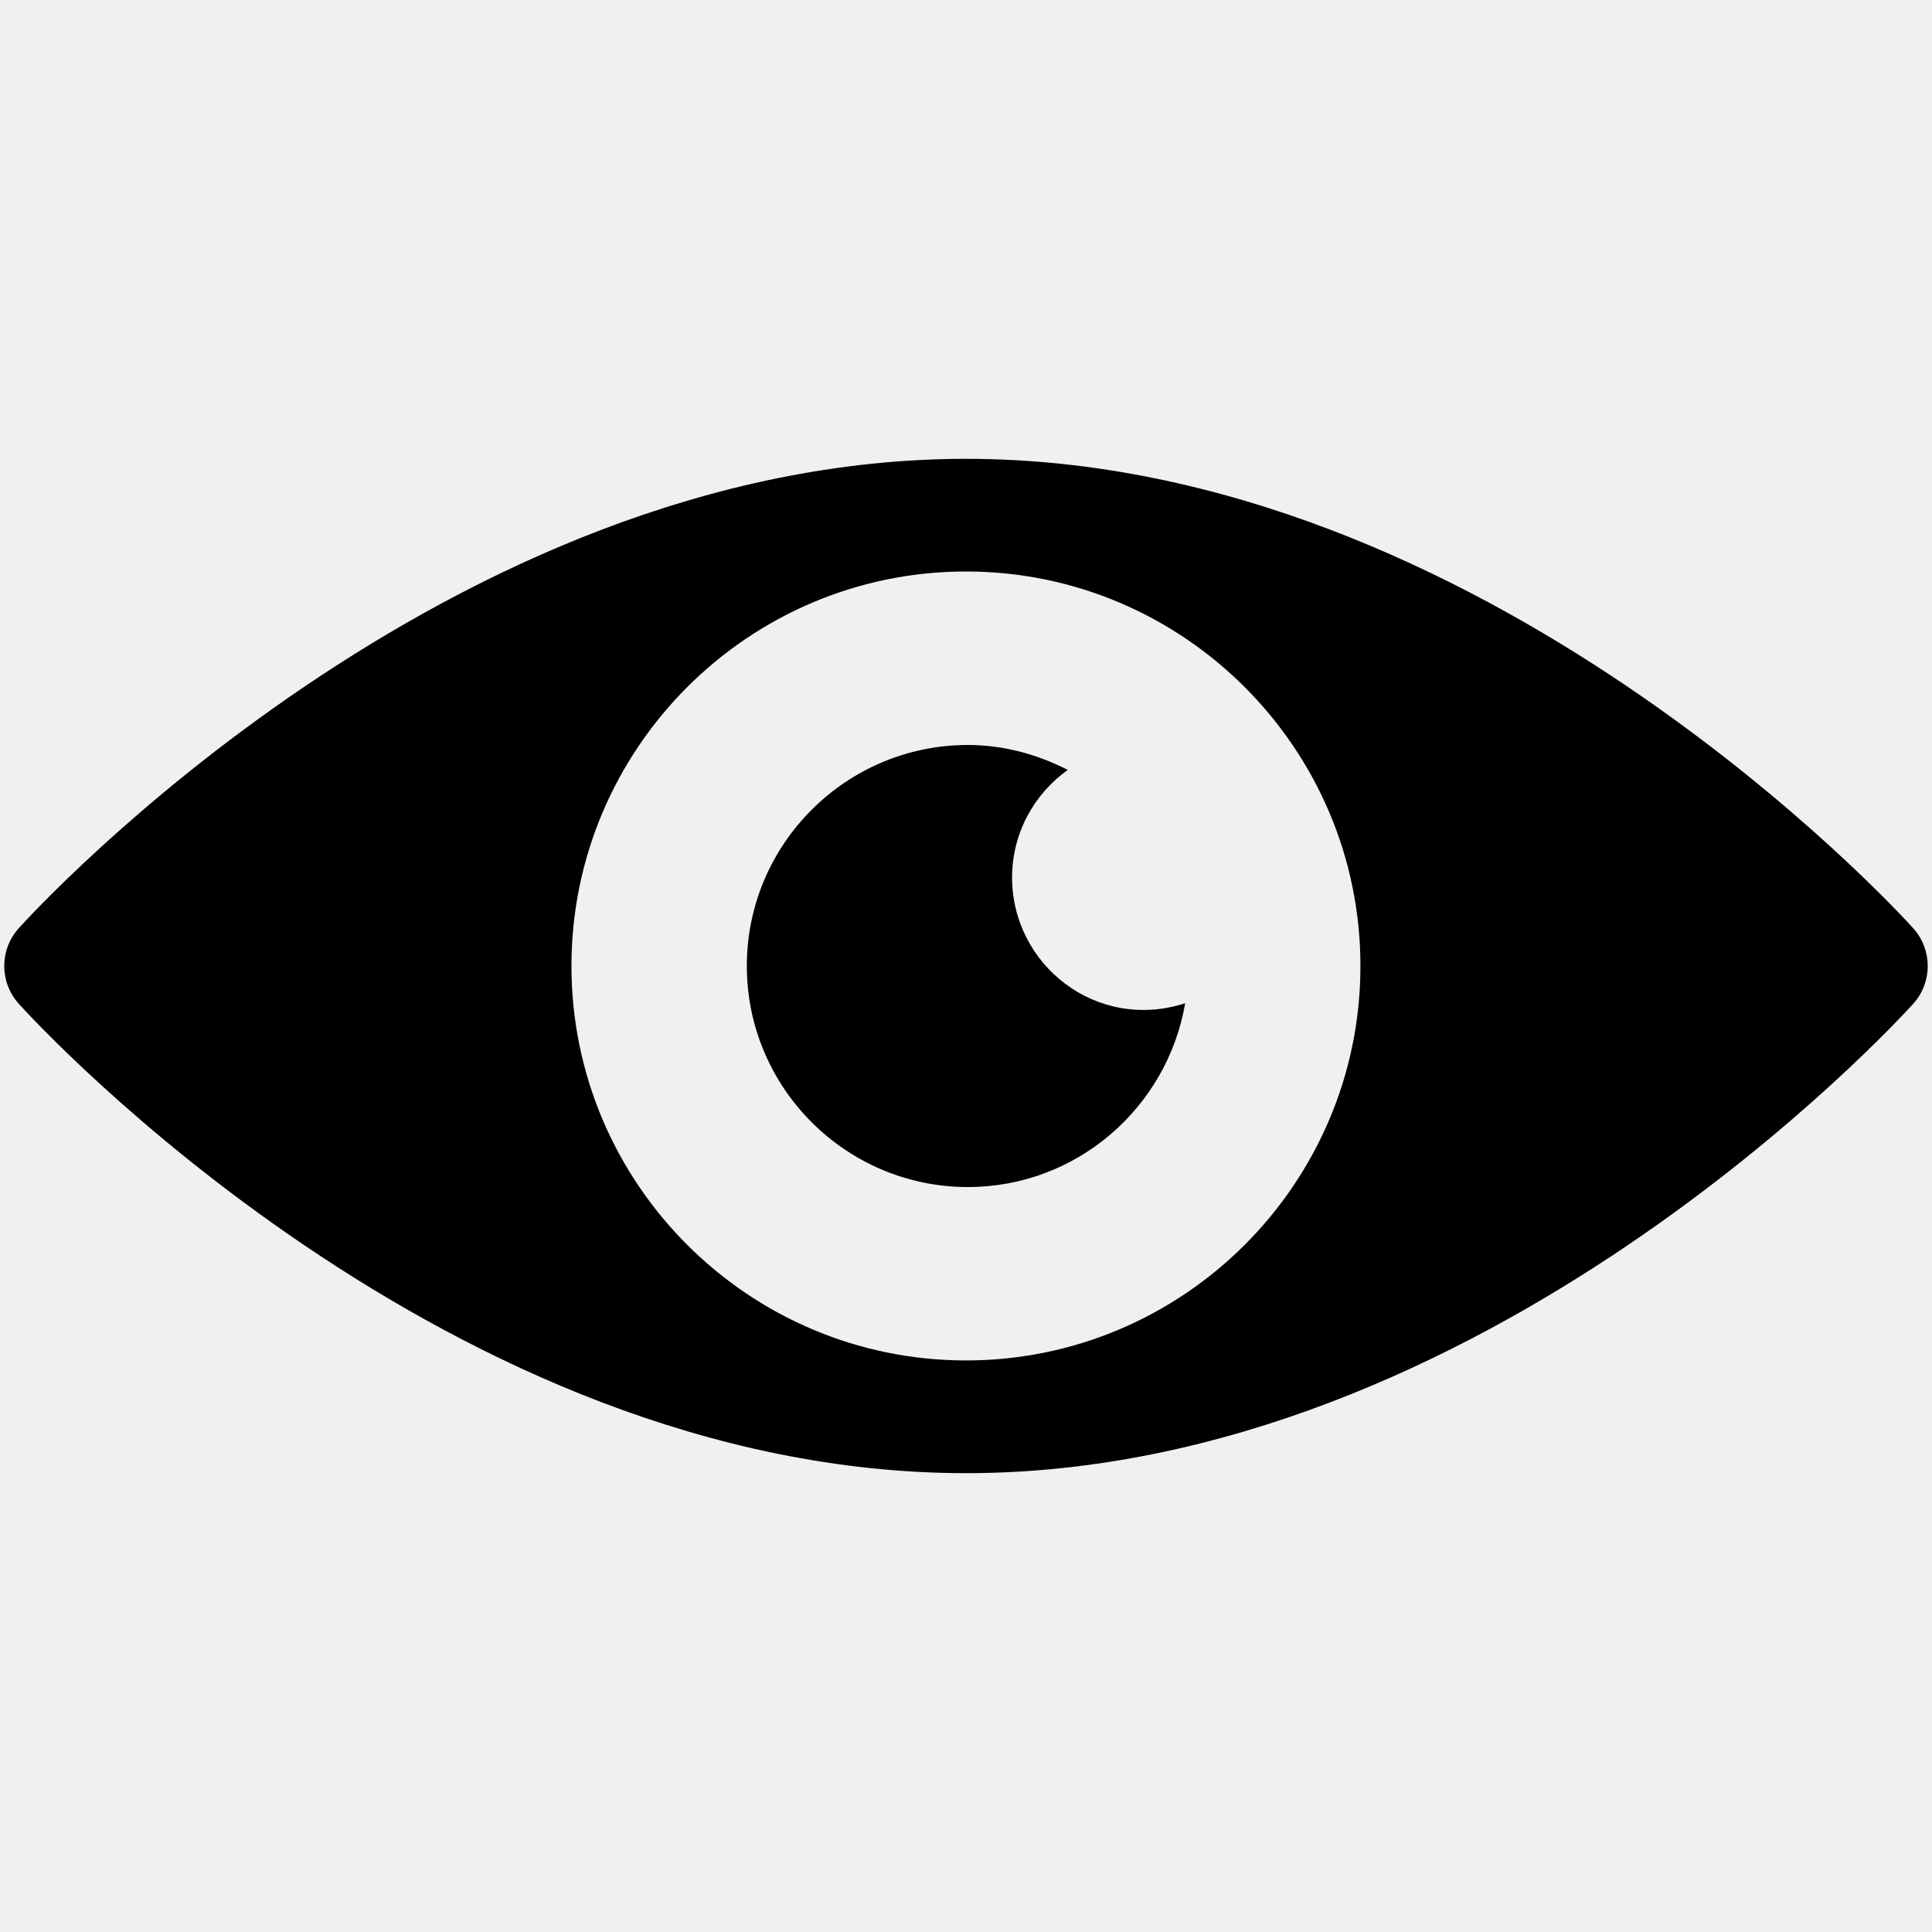
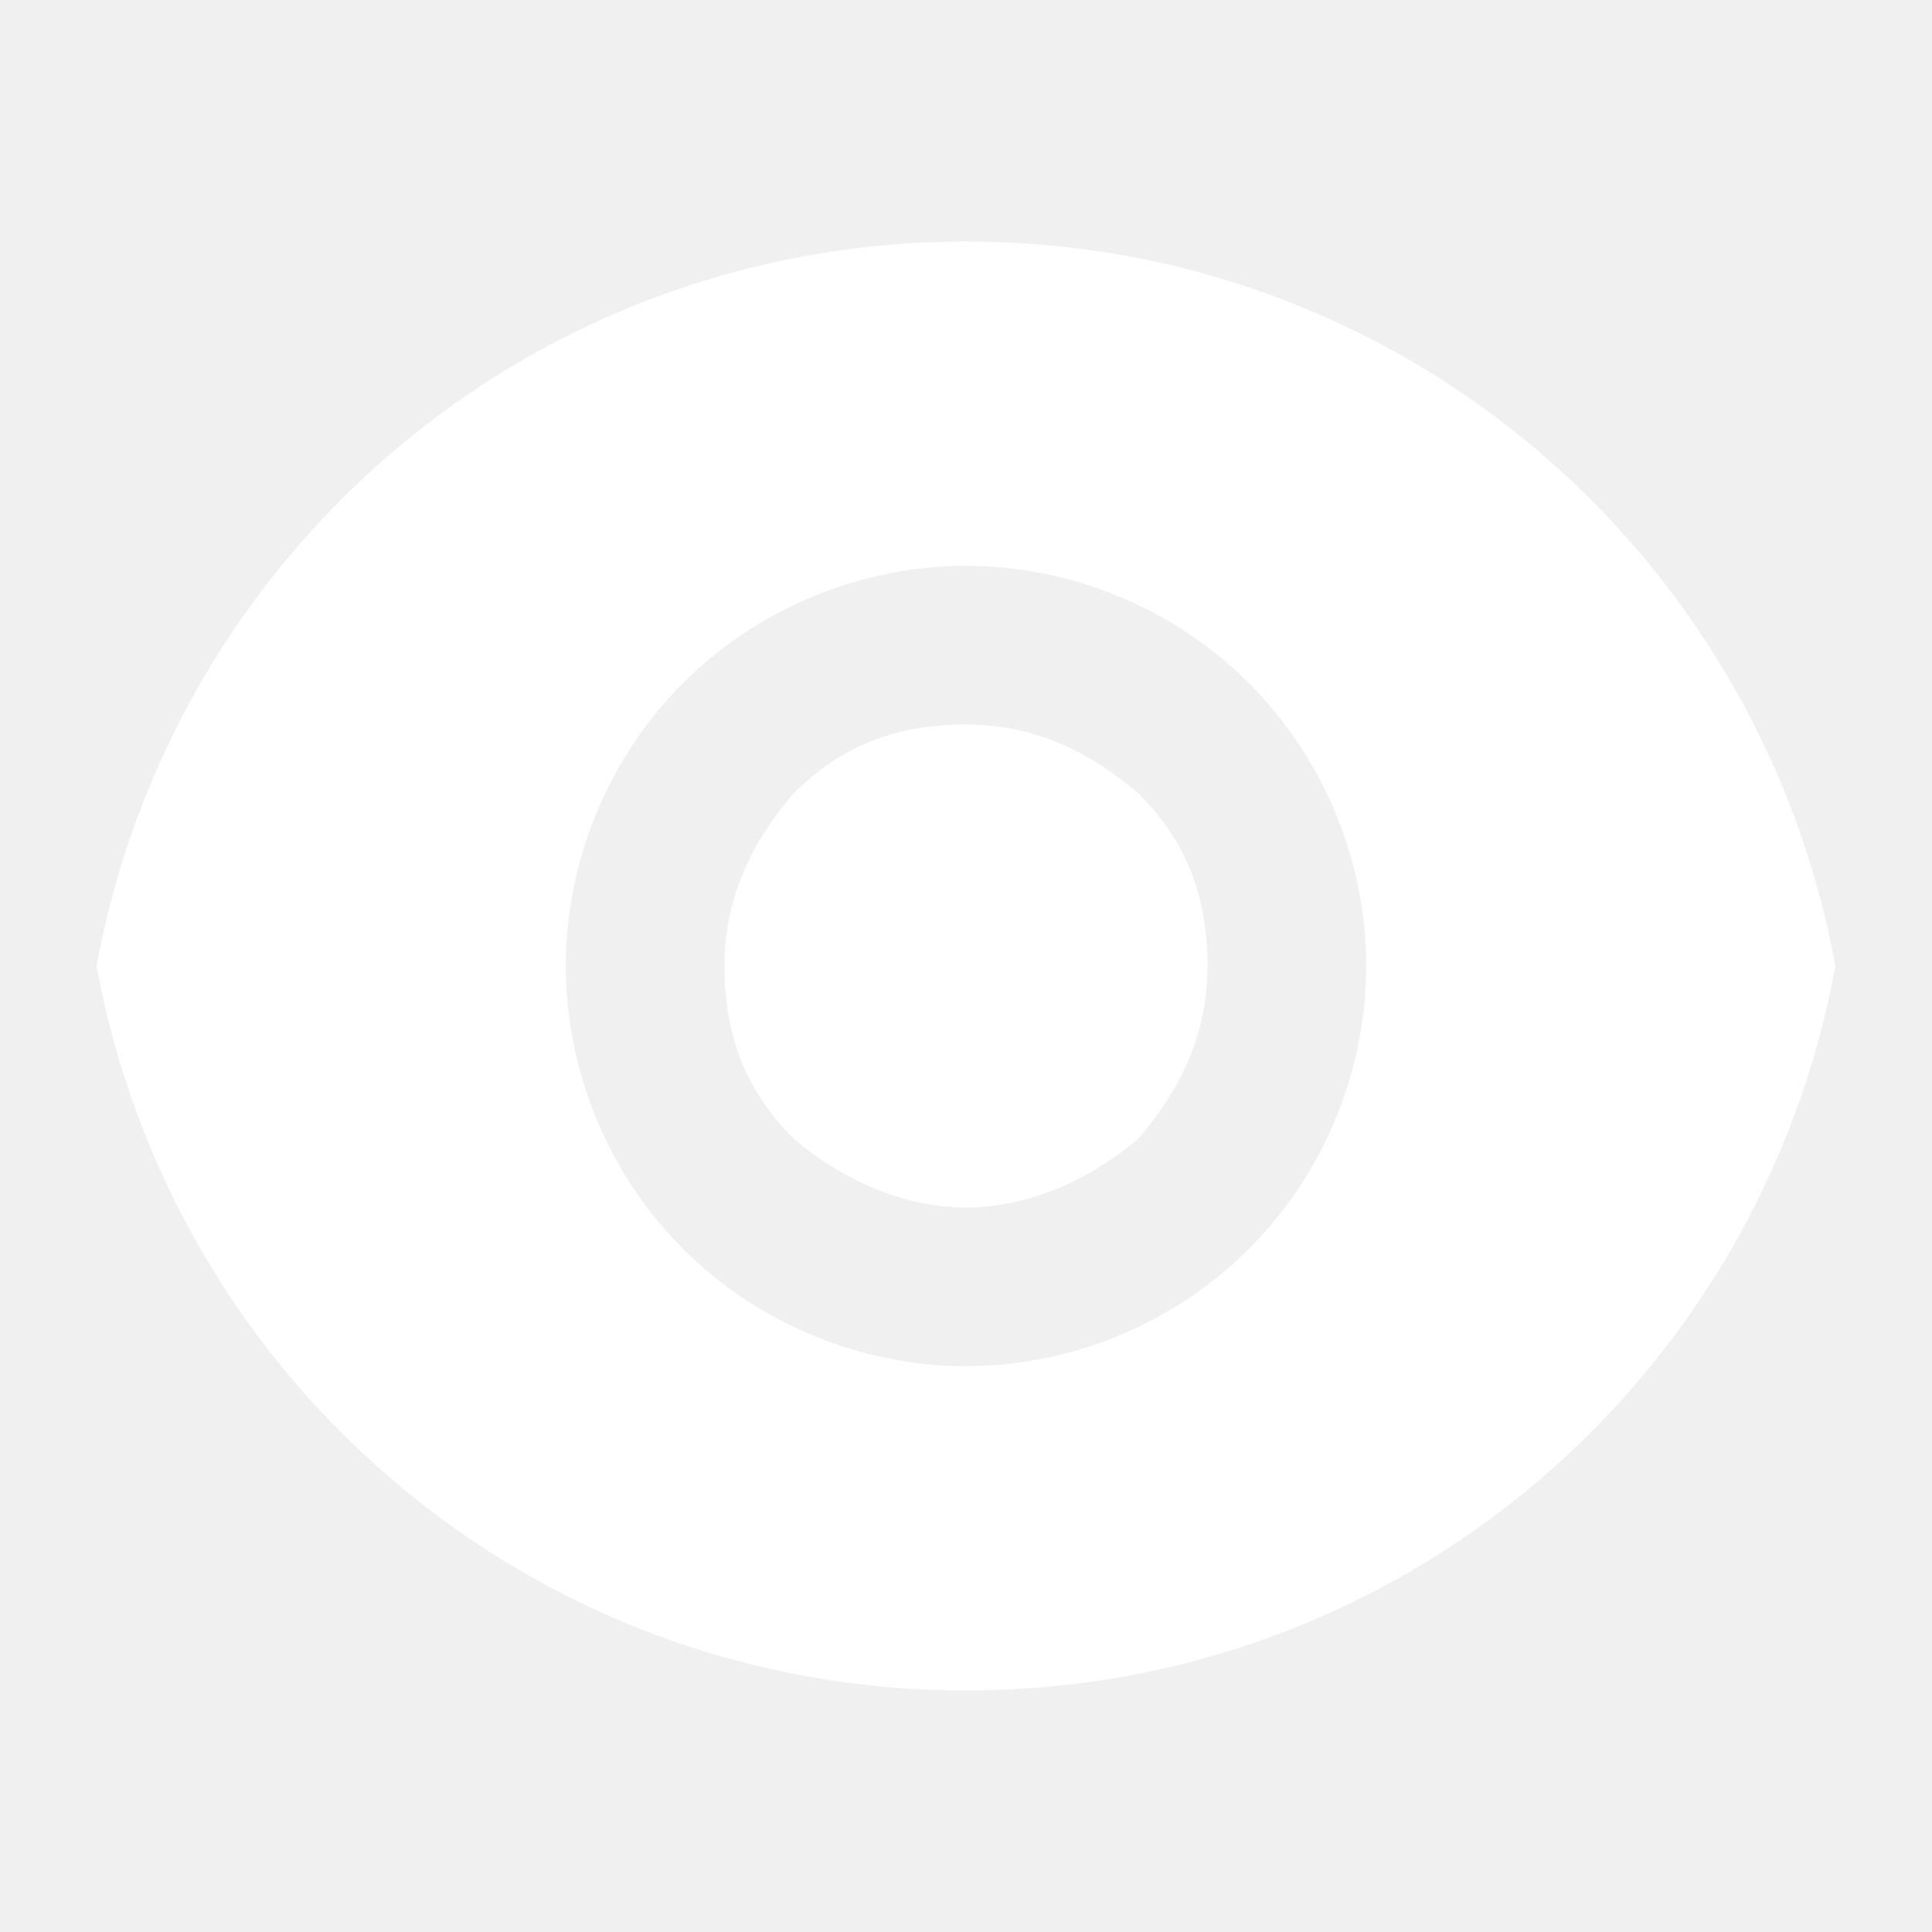
- <svg xmlns="http://www.w3.org/2000/svg" version="1.1" id="Layer_1" x="0px" y="0px" width="56.693px" height="56.693px" viewBox="0 0 56.693 56.693" enable-background="new 0 0 56.693 56.693" xml:space="preserve">
-   <g>
-     <g>
-       <path d="M56.146,27.243c-0.504-0.562-12.622-13.779-27.8-13.779c-15.179,0-27.297,13.218-27.8,13.779    c-0.562,0.629-0.562,1.578,0,2.206c0.503,0.562,12.623,13.78,27.801,13.78c15.178,0,27.295-13.219,27.801-13.78    C56.708,28.821,56.708,27.872,56.146,27.243z M28.346,39.921c-6.382,0-11.577-5.191-11.577-11.575    c0-6.382,5.194-11.576,11.577-11.576c6.381,0,11.575,5.193,11.575,11.576C39.922,34.729,34.727,39.921,28.346,39.921z" />
-     </g>
-   </g>
-   <g>
-     <g>
-       <path d="M29.699,25.751c0-1.305,0.647-2.453,1.634-3.159c-0.885-0.451-1.871-0.731-2.932-0.731c-3.576,0-6.486,2.909-6.486,6.486    c0,3.576,2.91,6.486,6.486,6.486c3.202,0,5.853-2.338,6.377-5.393C32.165,30.28,29.699,28.305,29.699,25.751z" />
-     </g>
-   </g>
+ <svg xmlns="http://www.w3.org/2000/svg" version="1.1" id="圖層_1" x="0px" y="0px" viewBox="0 0 28 28" style="enable-background:new 0 0 28 28;" xml:space="preserve">
+   <style type="text/css">
+ 	.st0{fill:#FFFFFF;}
+ </style>
+   <path class="st0" d="M1.4,14C2.5,8,7.7,3.5,14,3.5C20.3,3.5,25.5,8,26.6,14c-1.1,6-6.3,10.5-12.6,10.5C7.7,24.5,2.5,20,1.4,14z   M14,19.8c1.5,0,3-0.6,4.1-1.7c1.1-1.1,1.7-2.6,1.7-4.1s-0.6-3-1.7-4.1C17,8.8,15.5,8.2,14,8.2s-3,0.6-4.1,1.7  C8.8,11,8.2,12.5,8.2,14s0.6,3,1.7,4.1C11,19.2,12.5,19.8,14,19.8z M14,17.5c-0.9,0-1.8-0.4-2.5-1c-0.7-0.7-1-1.5-1-2.5  s0.4-1.8,1-2.5c0.7-0.7,1.5-1,2.5-1s1.8,0.4,2.5,1c0.7,0.7,1,1.5,1,2.5s-0.4,1.8-1,2.5C15.8,17.1,14.9,17.5,14,17.5z" />
</svg>
